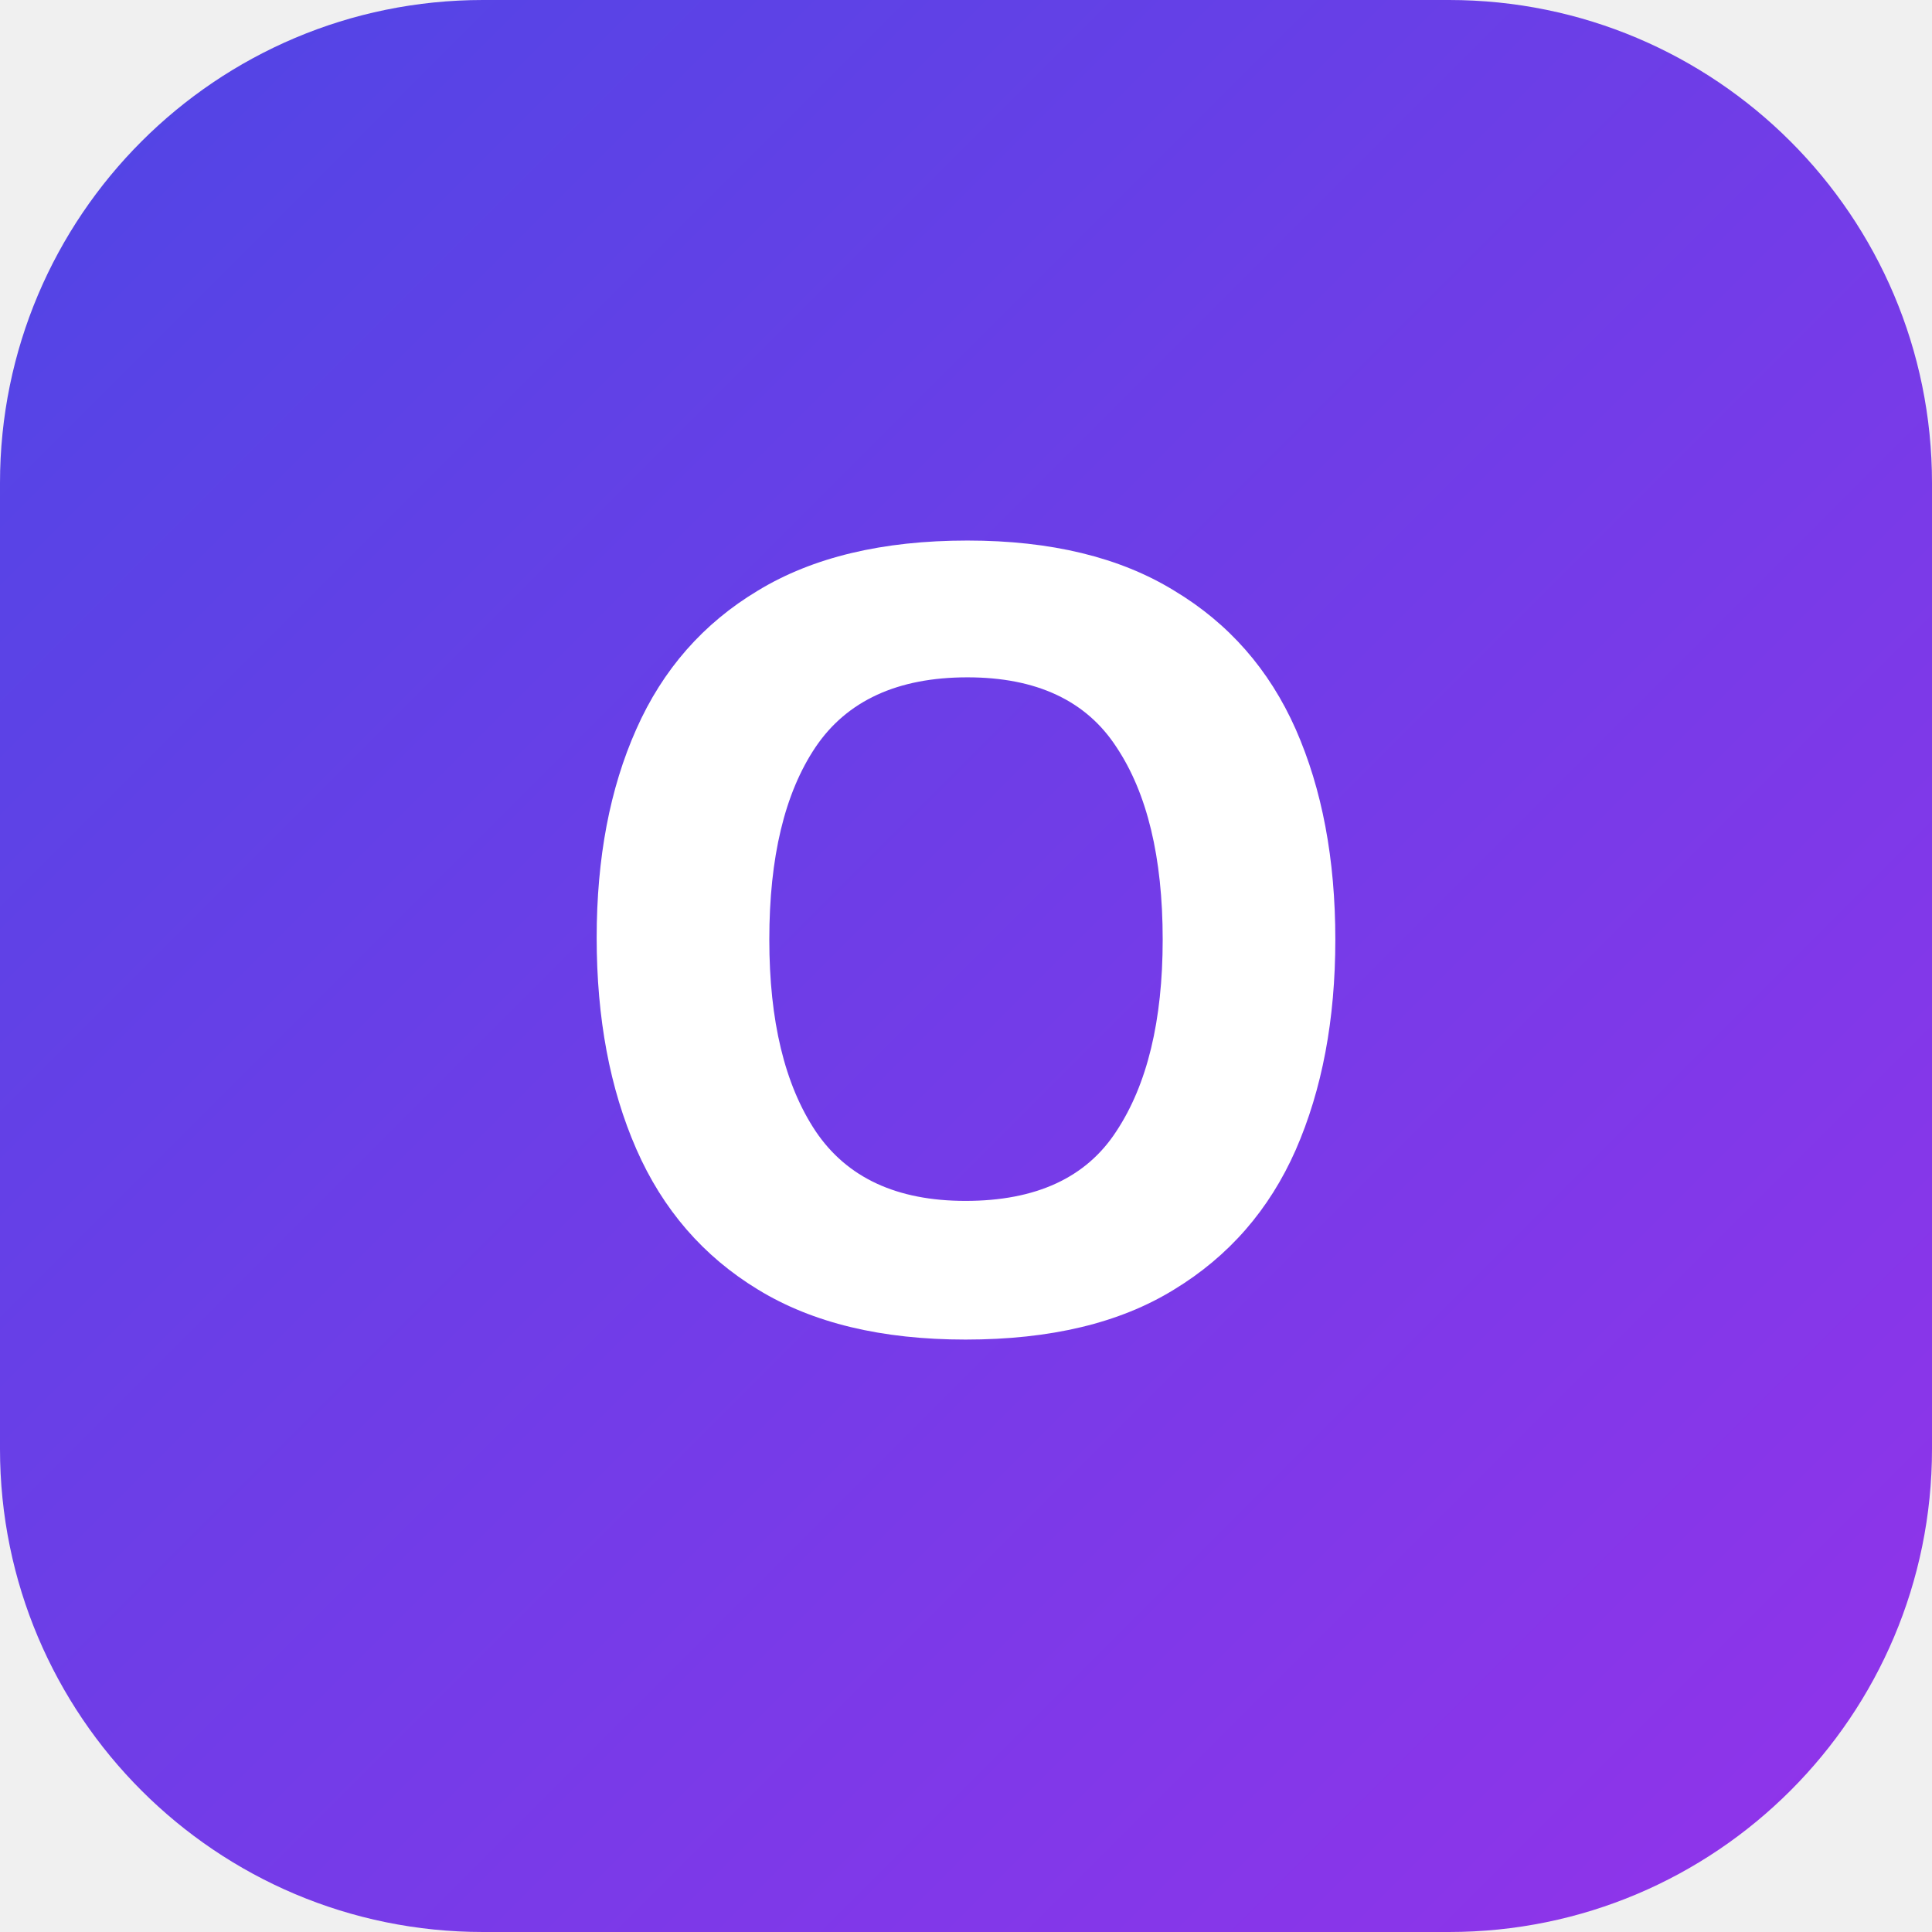
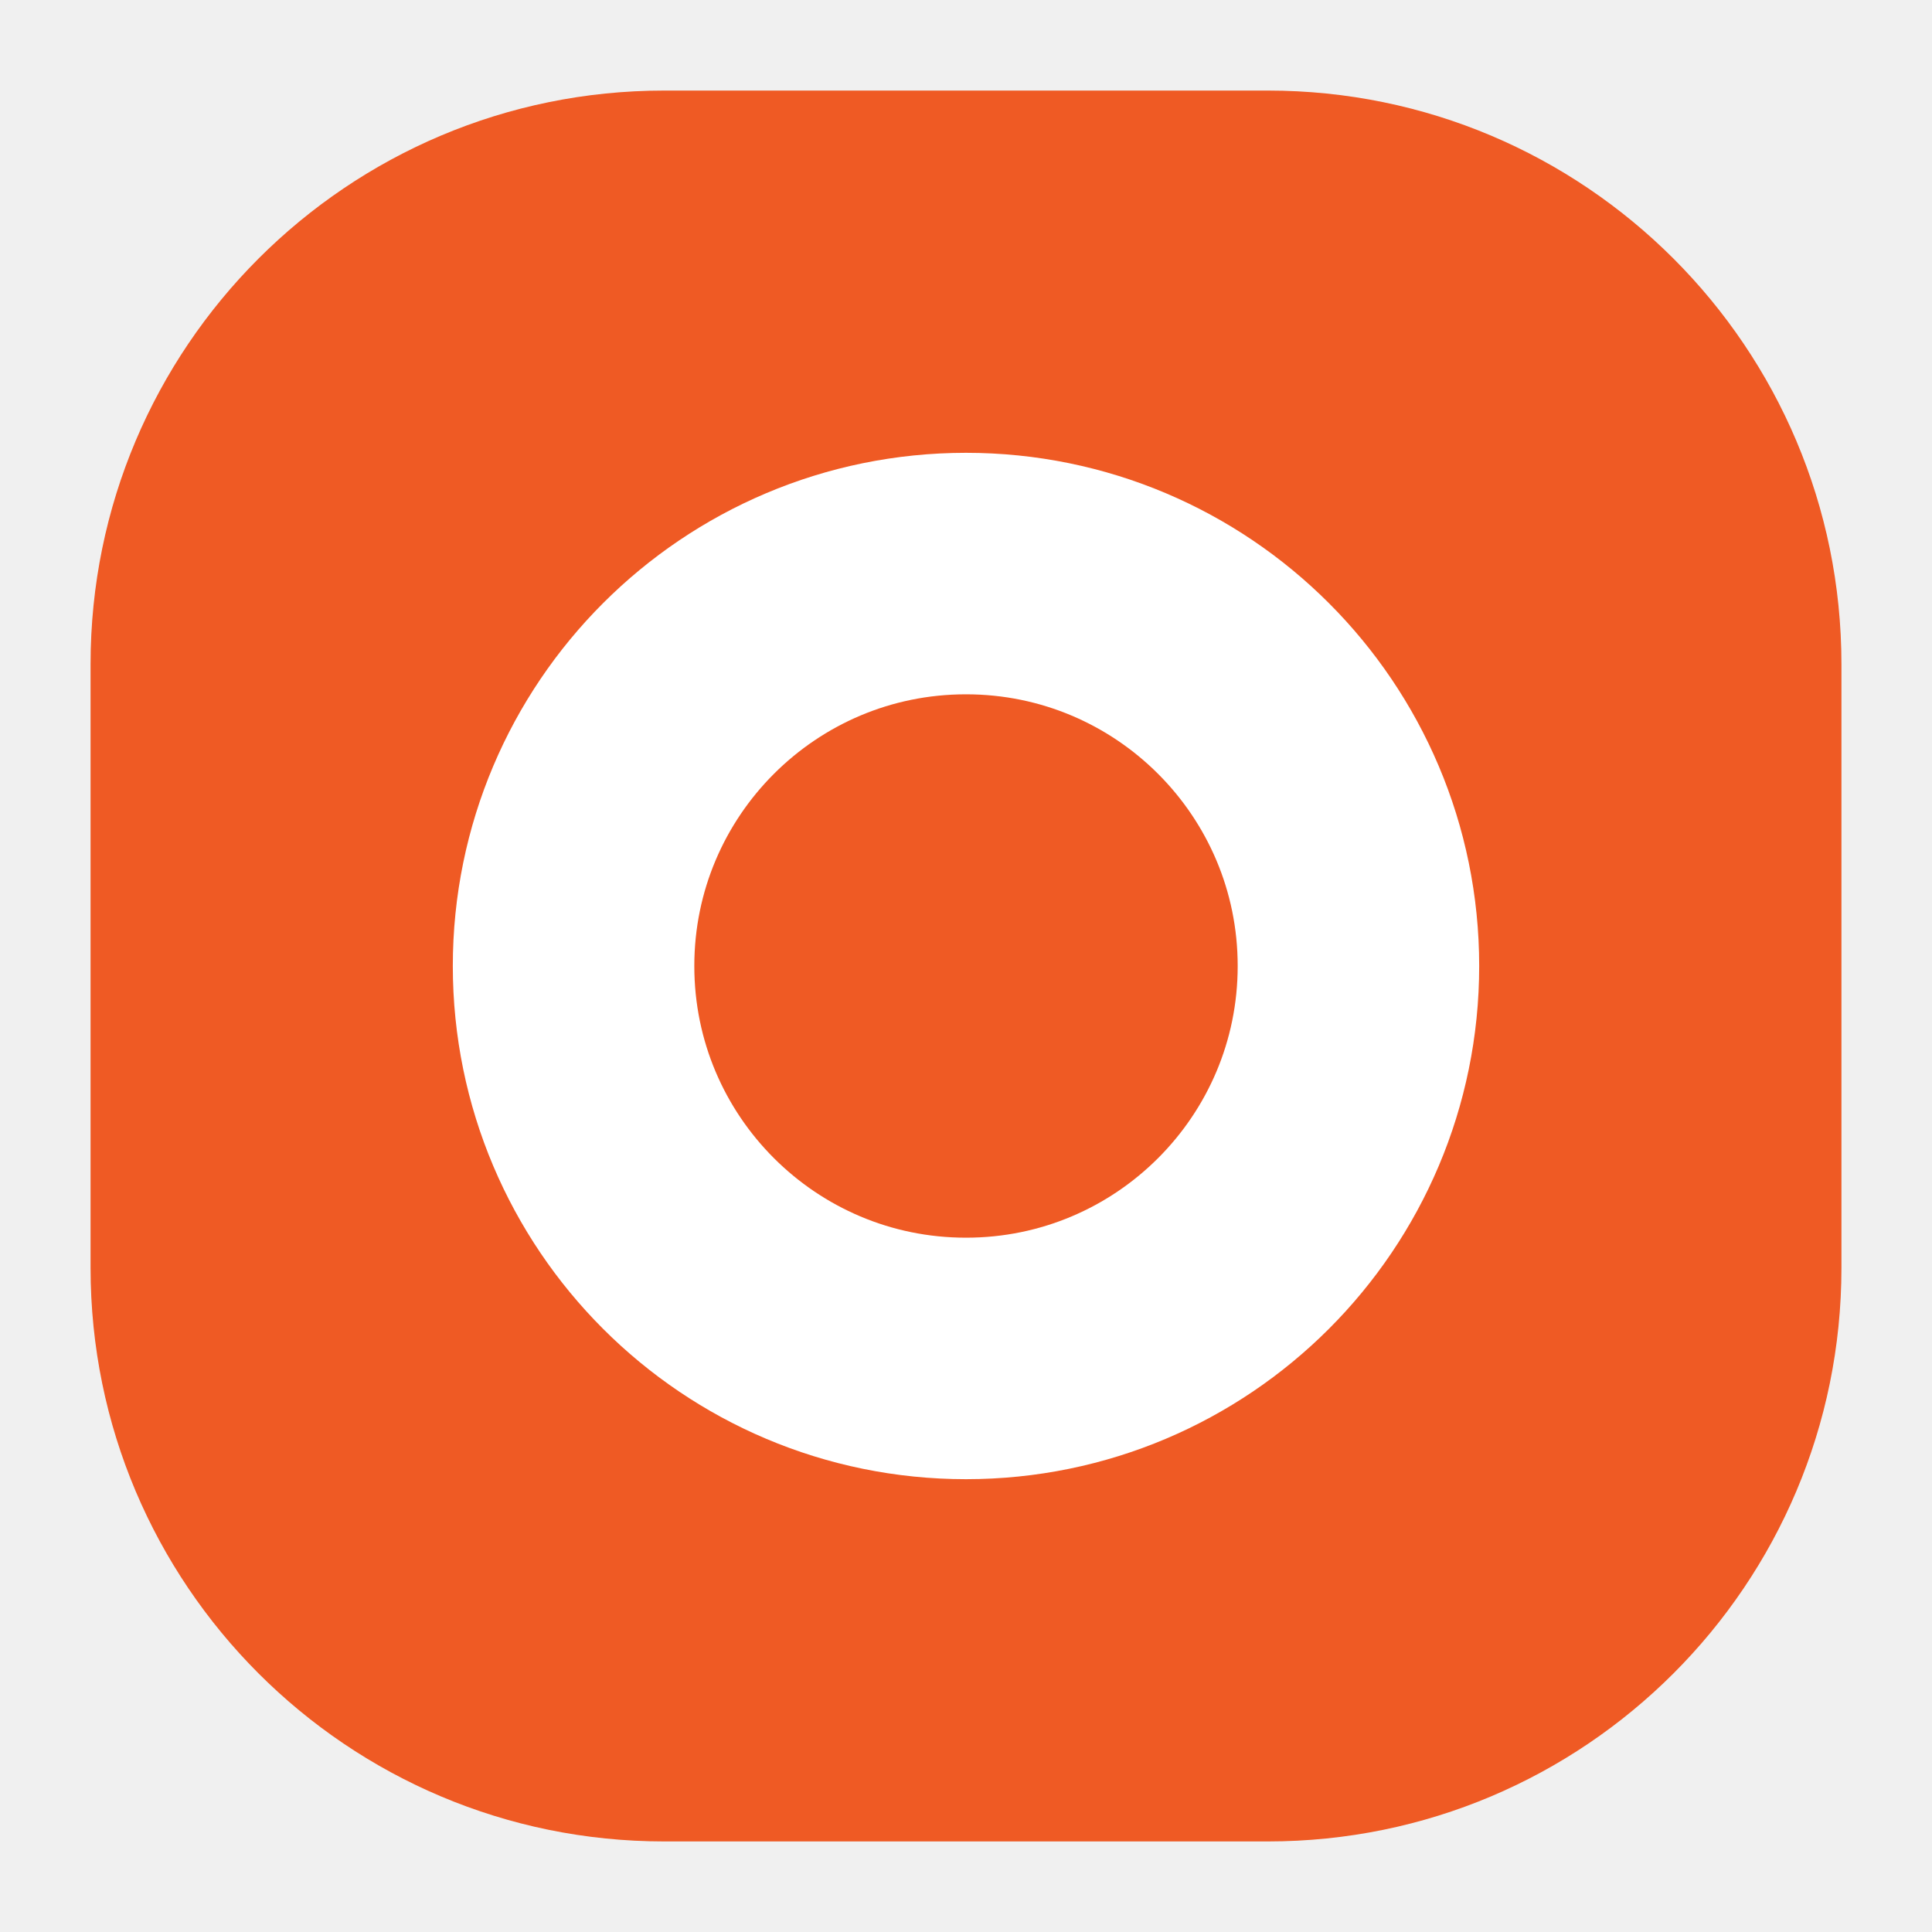
- <svg xmlns="http://www.w3.org/2000/svg" viewBox="0 0 32 32">
-   <defs>
-     <linearGradient id="g" x1="0%" y1="0%" x2="100%" y2="100%">
-       <stop offset="0%" style="stop-color:#4f46e5" />
-       <stop offset="100%" style="stop-color:#9333ea" />
-     </linearGradient>
-   </defs>
-   <rect width="32" height="32" rx="8" fill="url(#g)" />
-   <text x="16" y="22" font-family="system-ui,sans-serif" font-size="18" font-weight="bold" fill="white" text-anchor="middle">O</text>
+ <svg xmlns="http://www.w3.org/2000/svg" viewBox="0 0 64 64">
+   <rect x="3" y="3" width="58" height="58" rx="19" fill="#ef5a24" />
+   <circle cx="32" cy="32" r="13" fill="none" stroke="#fff" stroke-width="8" />
</svg>
